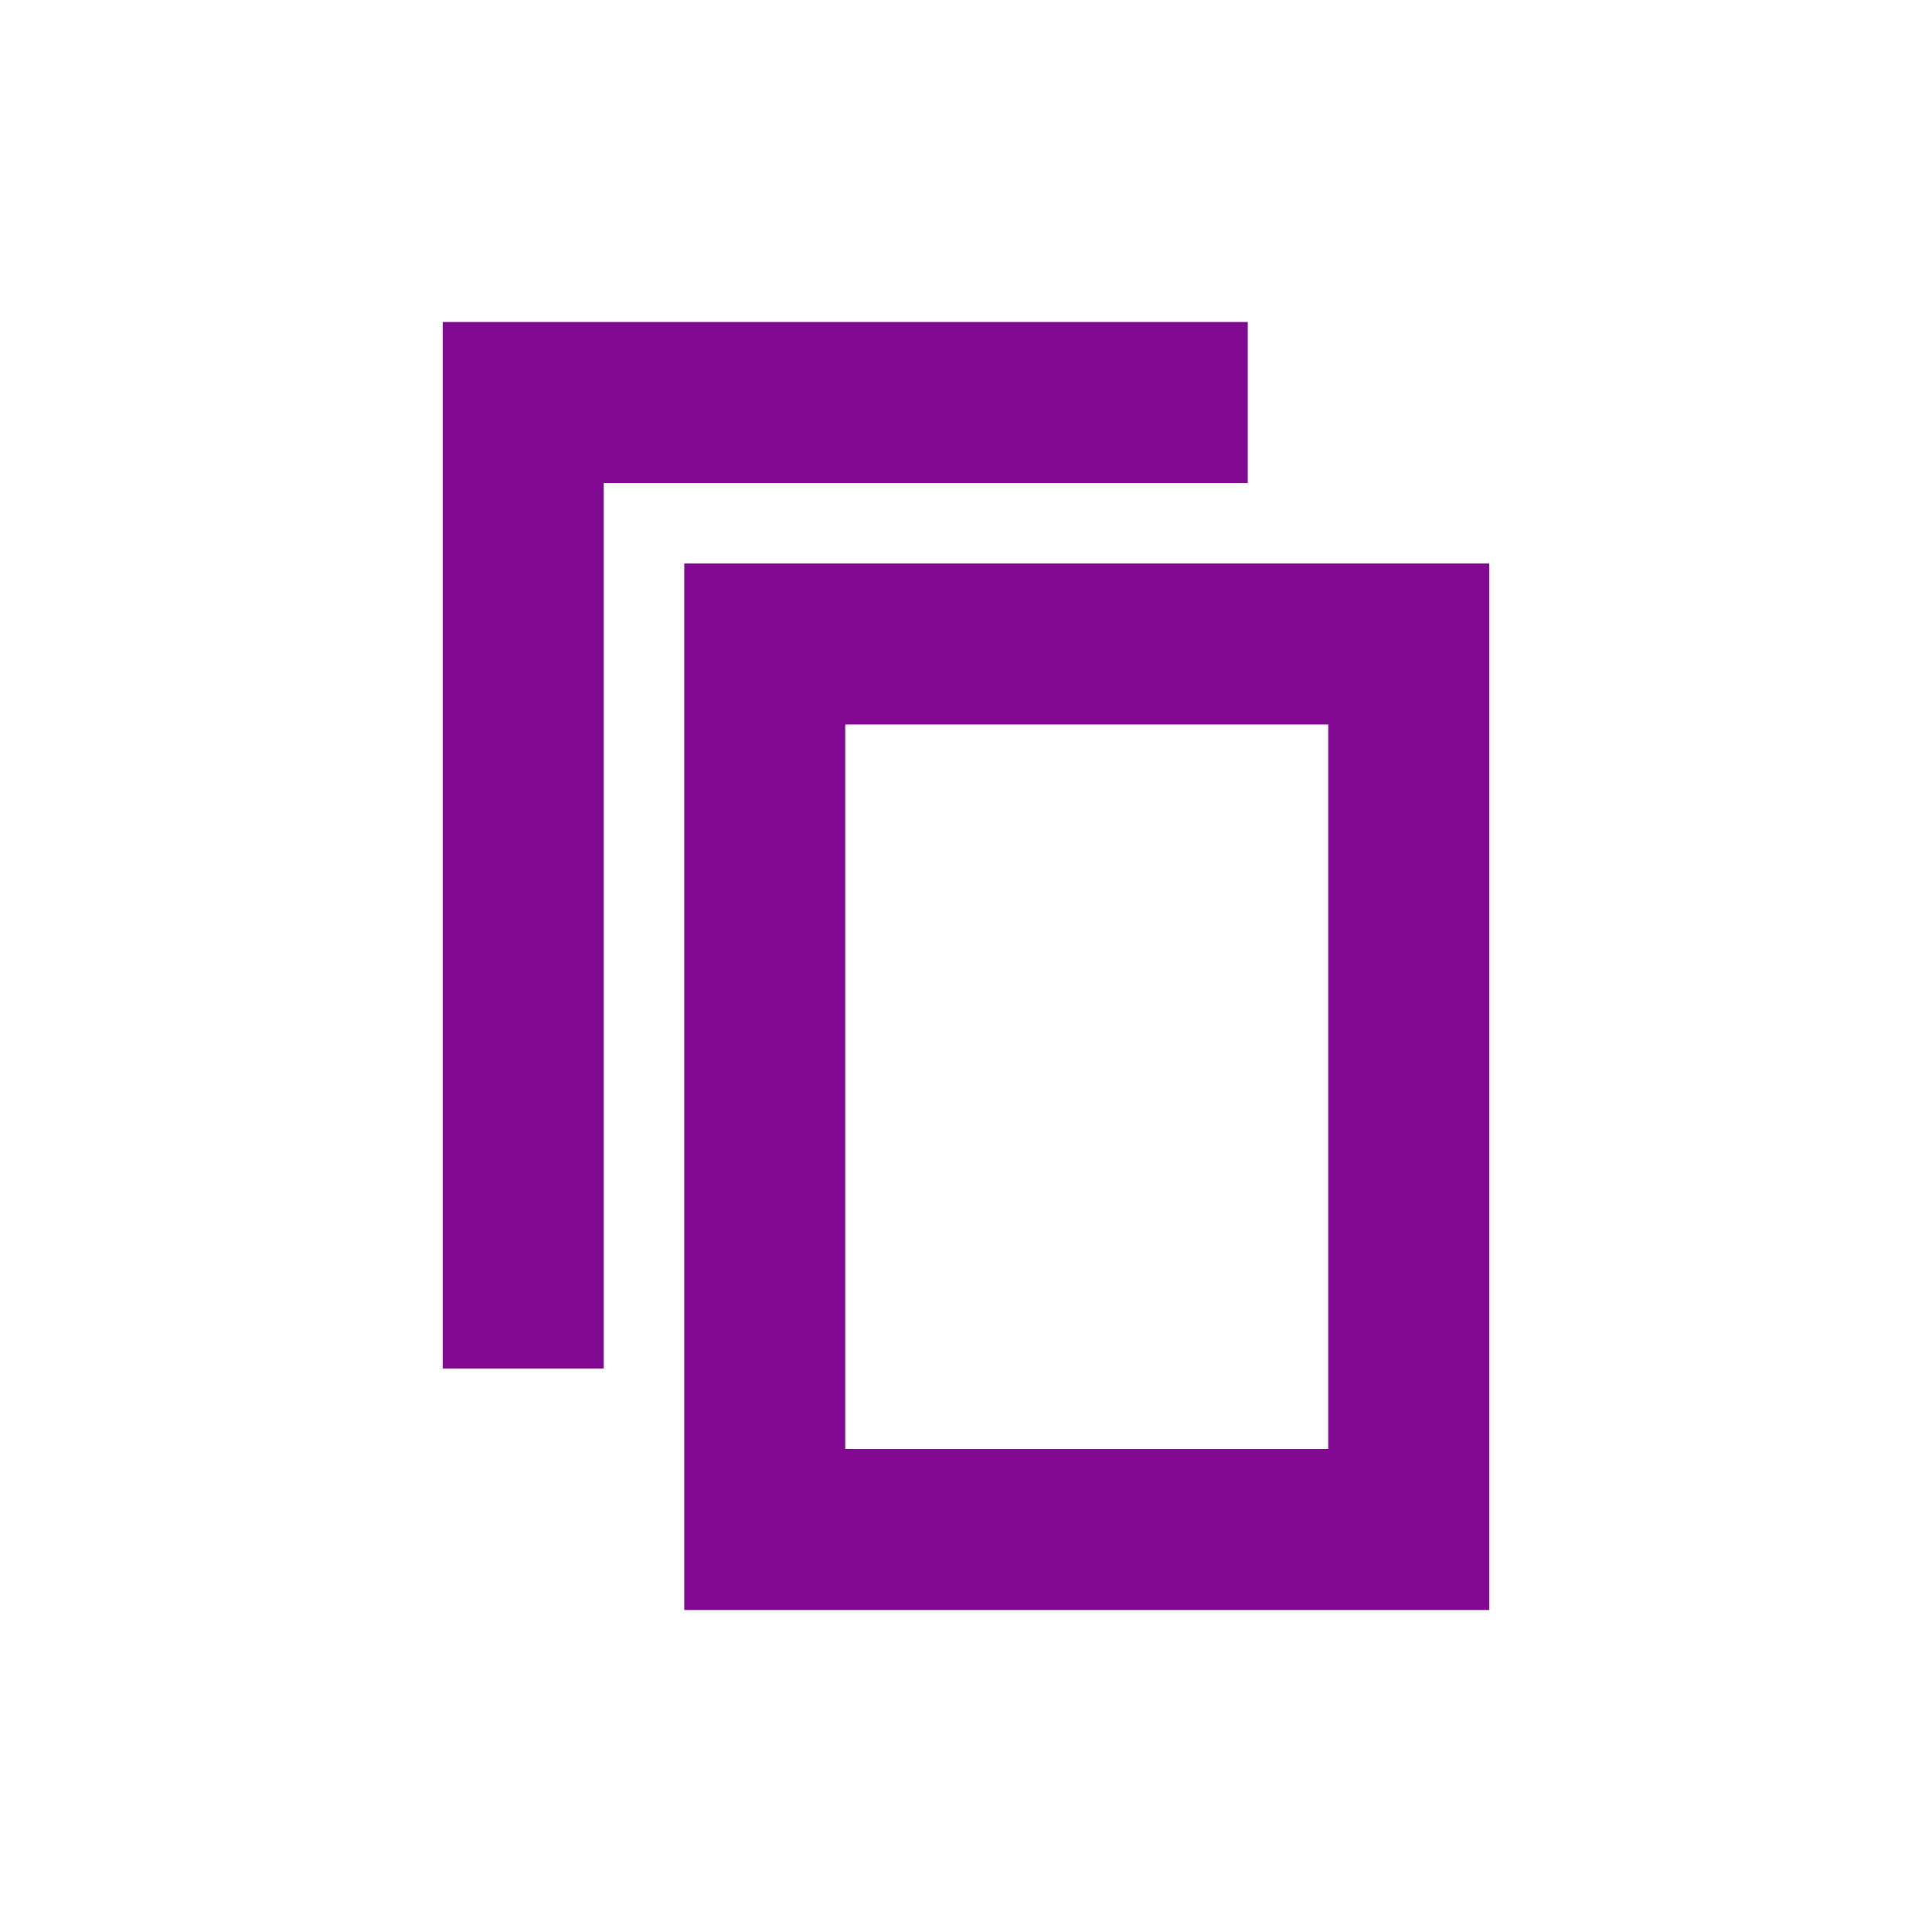
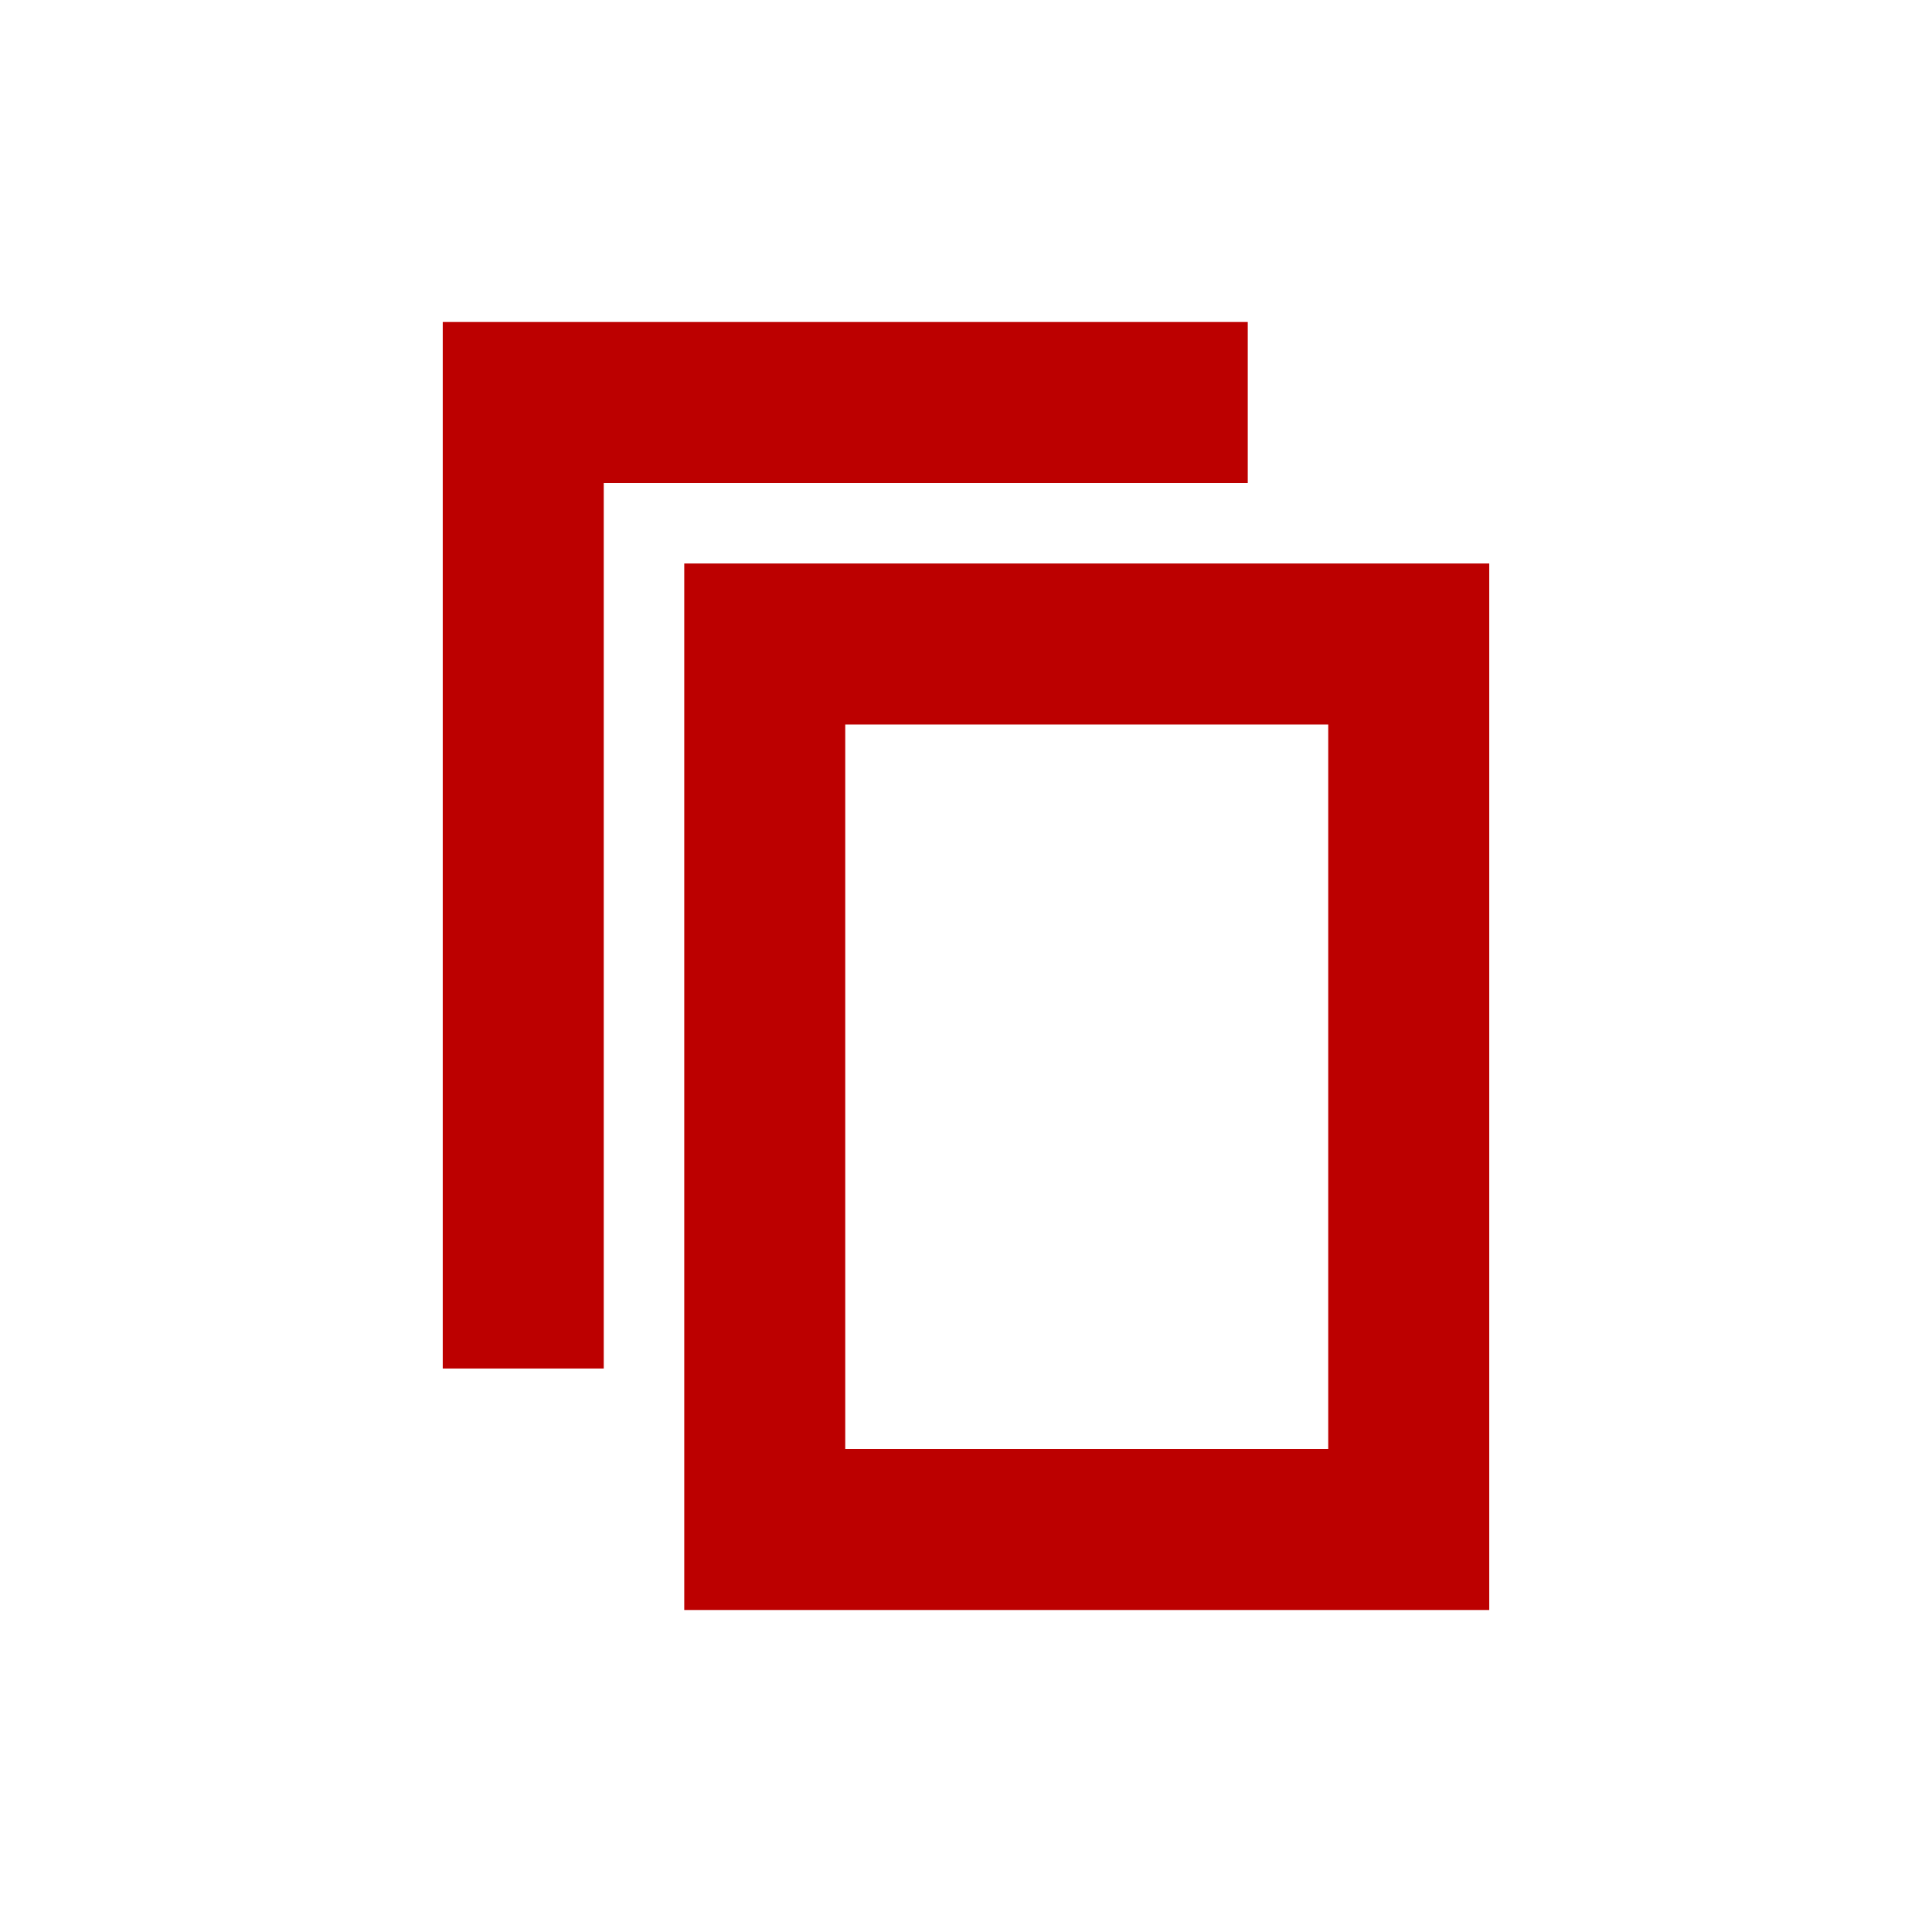
<svg xmlns="http://www.w3.org/2000/svg" version="1.1" id="svg13" x="0px" y="0px" viewBox="0 0 24 24" style="enable-background:new 0 0 24 24;" xml:space="preserve">
  <style type="text/css">
- 	.st0{fill:#810890;}
+ 	.st0{fill:#BC0000;}
	.st1{fill:none;}
</style>
  <g id="Artboard">
    <g id="ic-copy" transform="translate(2, 2)">
      <g id="Group_8993" transform="translate(3, 2)">
        <polygon id="Path_18959" class="st0" points="2.5,13 0.5,13 0.5,0 10.5,0 10.5,2 2.5,2    " />
      </g>
      <polygon id="Rectangle_4640" class="st1" points="0,0 20,0 20,20 0,20   " />
      <g id="Group_8994" transform="translate(6, 5)">
        <path id="Path_18960" class="st0" d="M10.5,13h-10V0h10V13z M2.5,11h6V2h-6V11z" />
      </g>
    </g>
  </g>
</svg>
